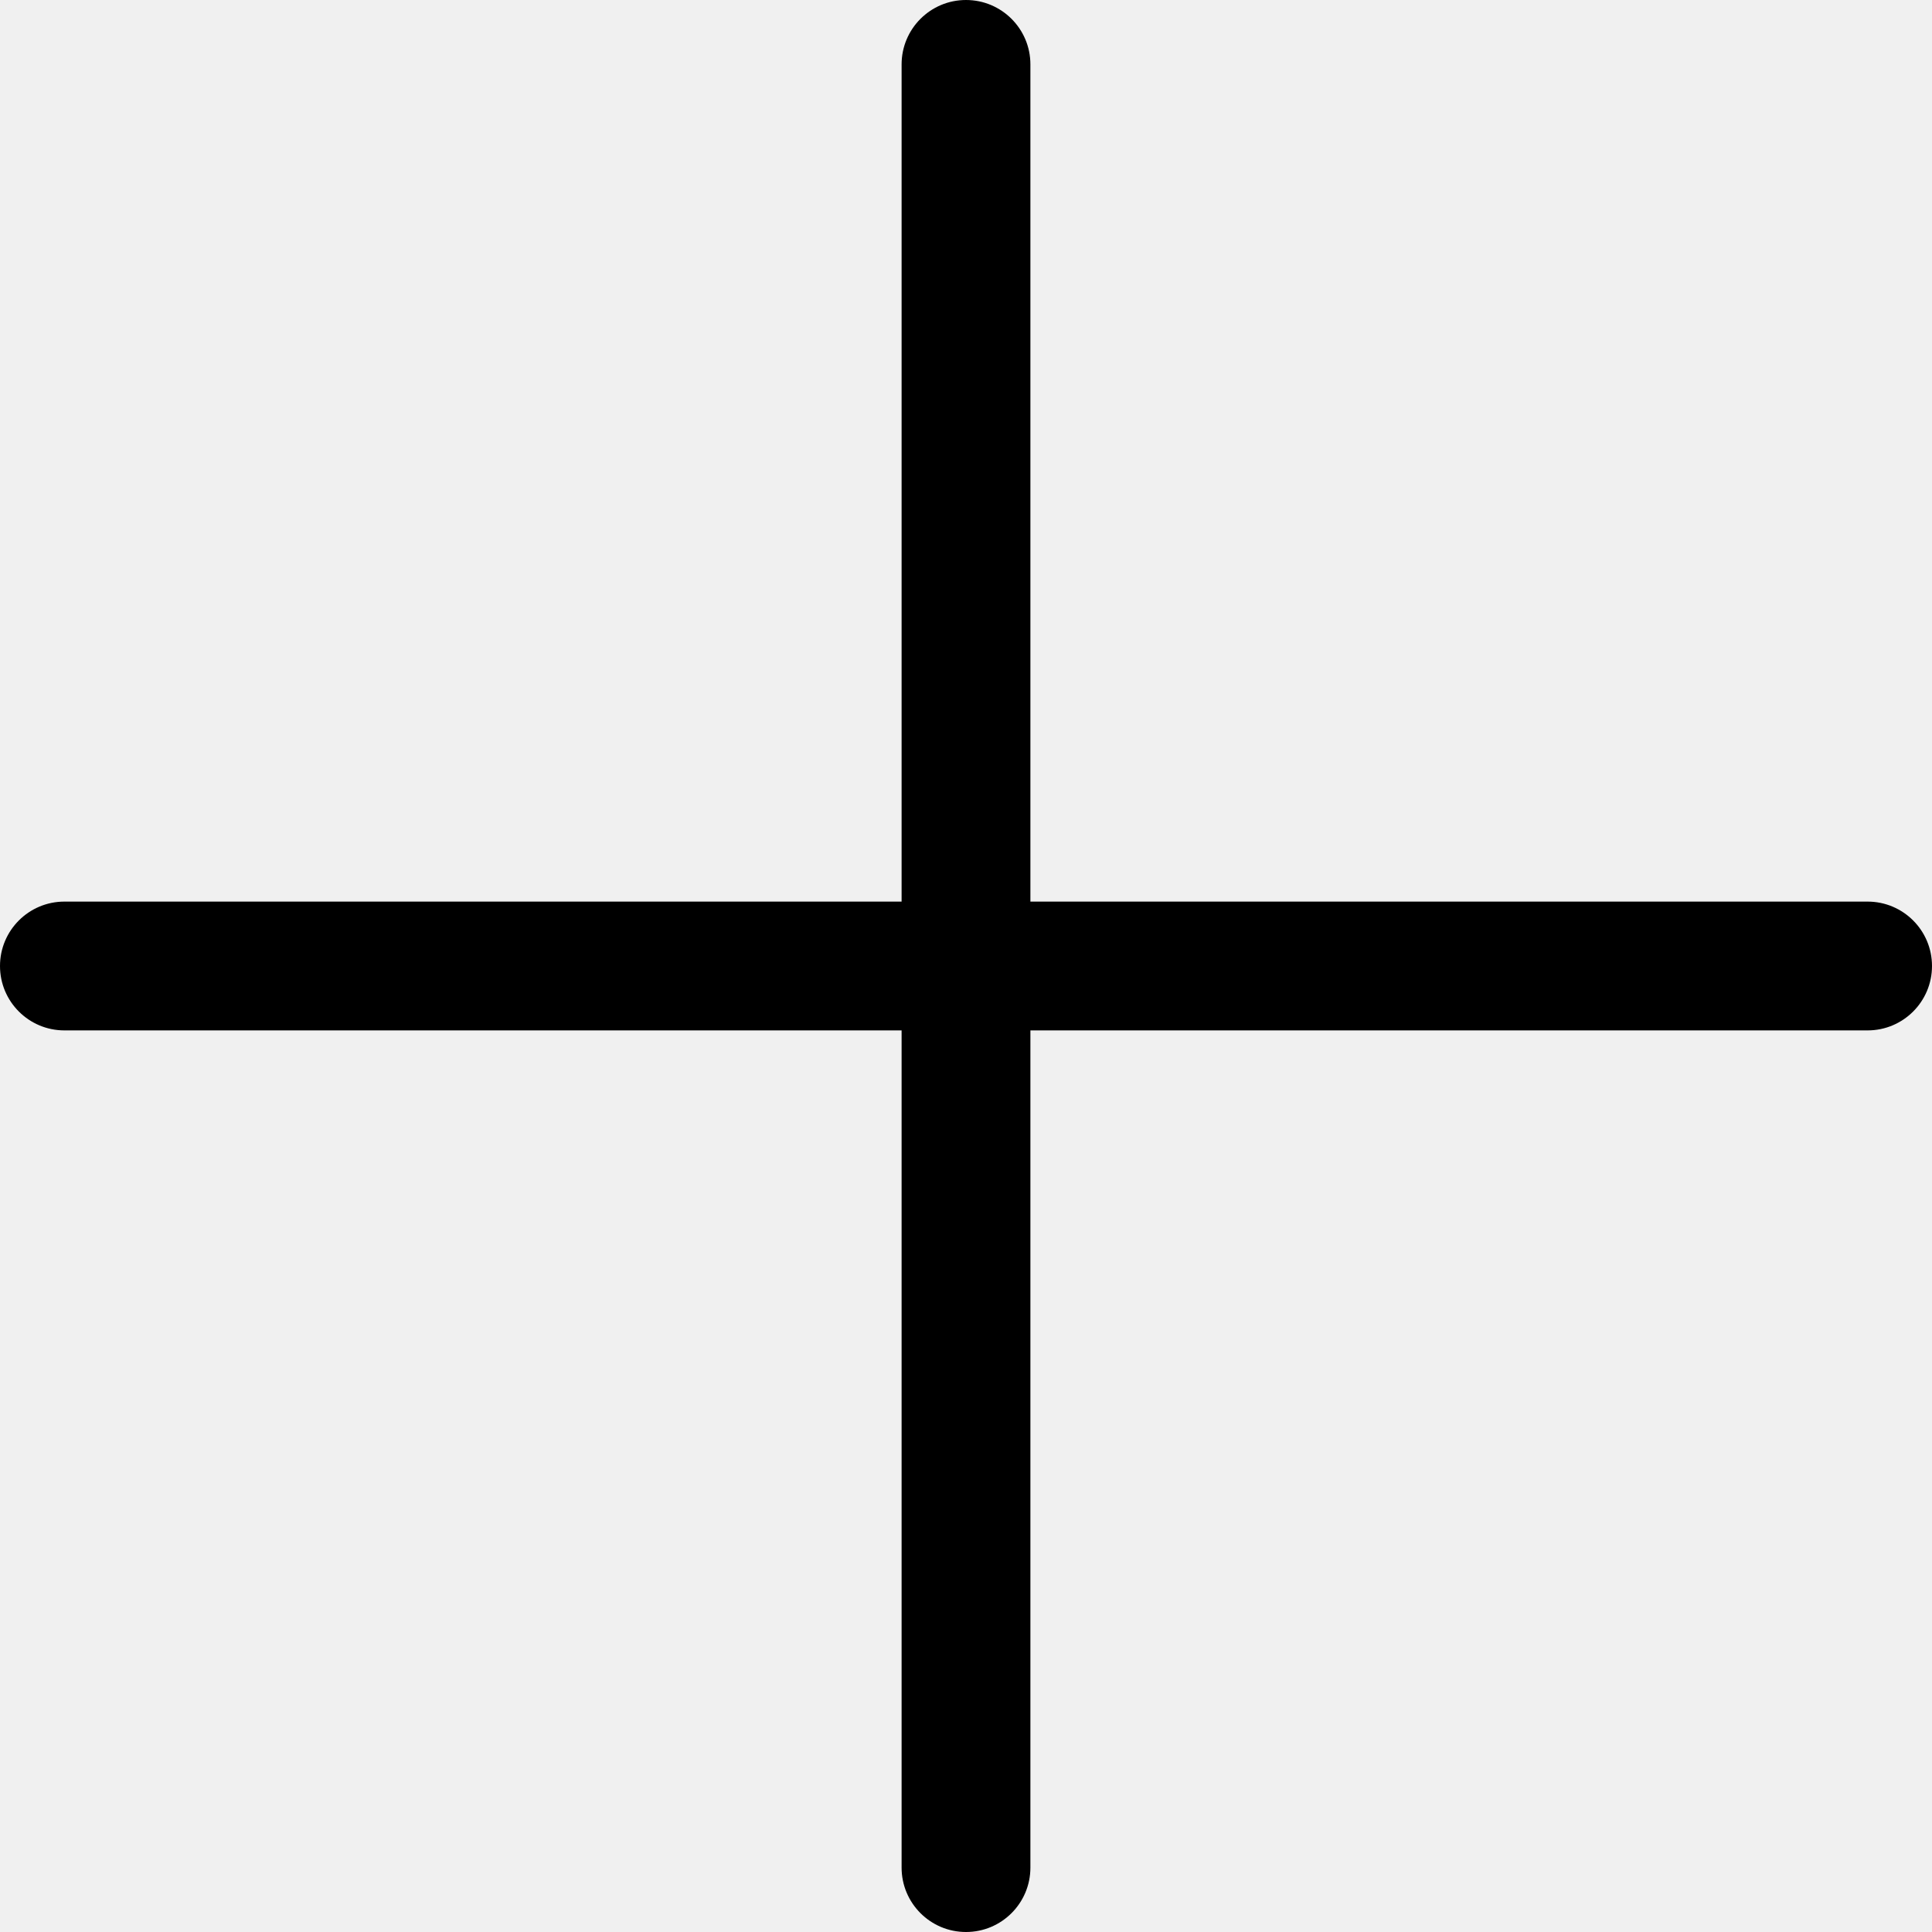
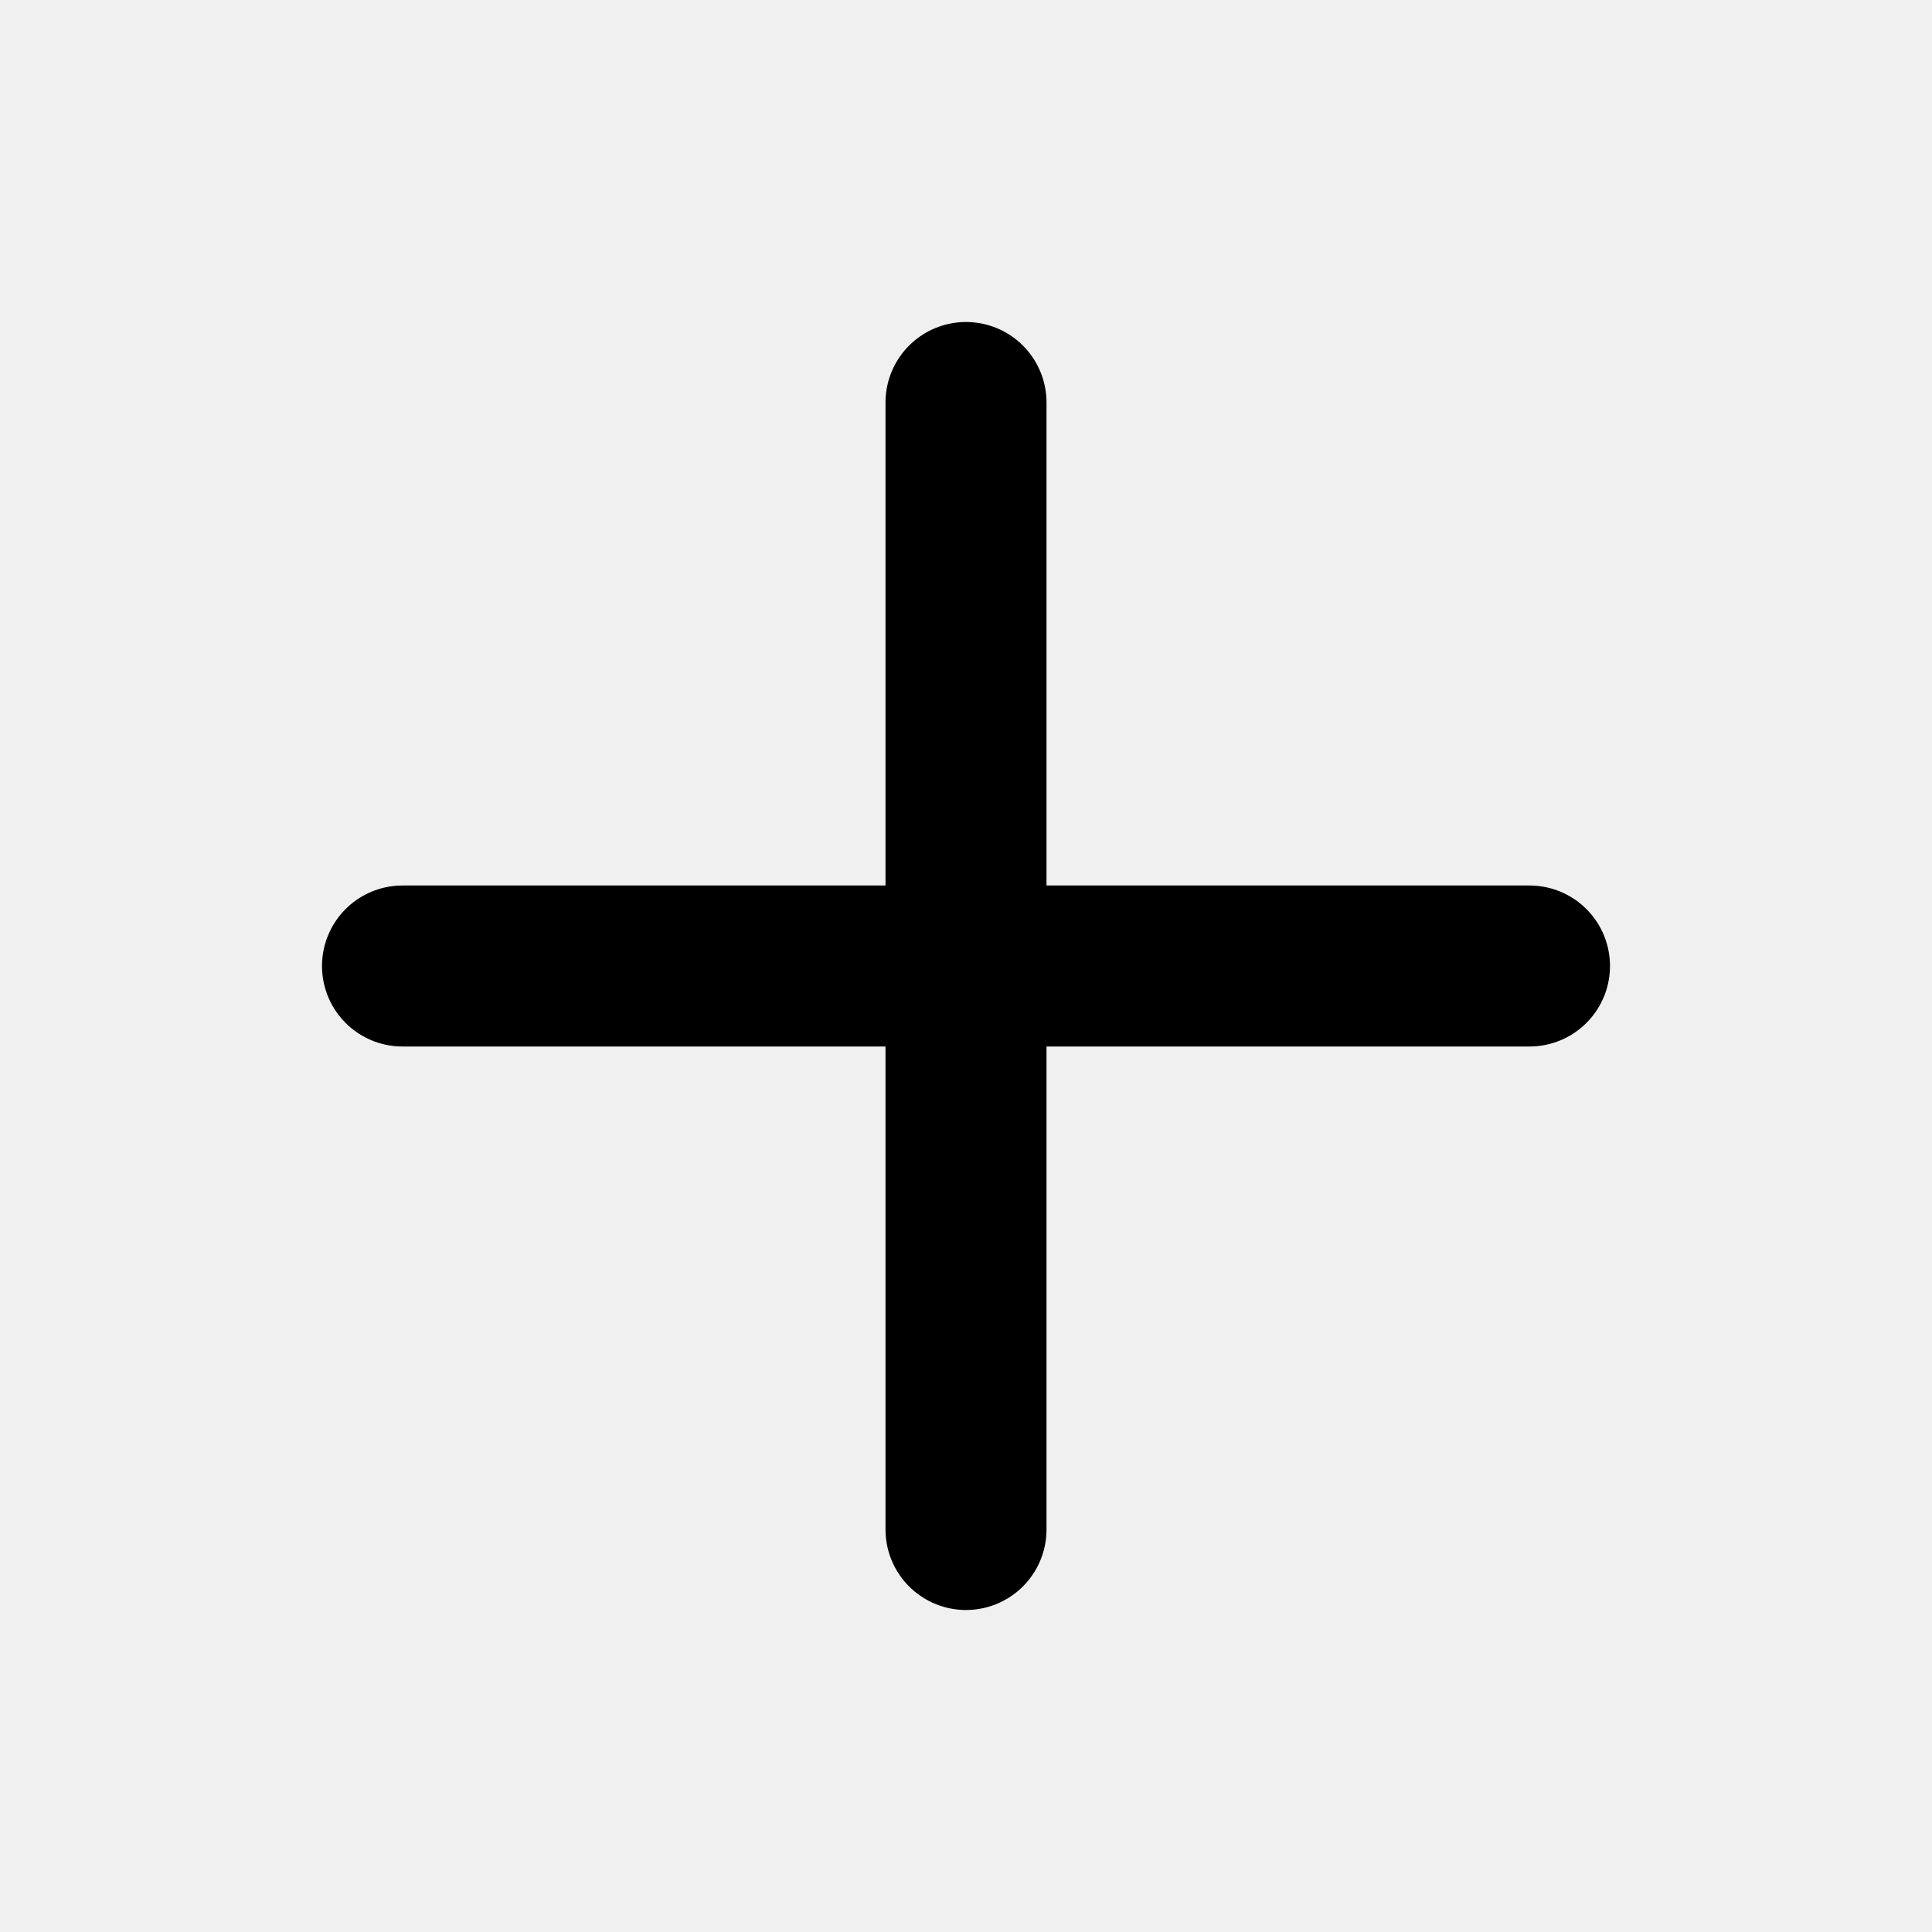
- <svg xmlns="http://www.w3.org/2000/svg" width="90" height="90" viewBox="0 0 90 90" fill="none">
-   <g clip-path="url(#clip0_5615_71719)">
-     <path d="M45 0C46.657 0 48 1.343 48 3V42H87C88.657 42 90 43.343 90 45C90 46.657 88.657 48 87 48H48V87C48 88.657 46.657 90 45 90C43.343 90 42 88.657 42 87V48H3C1.343 48 0 46.657 0 45C0 43.343 1.343 42 3 42H42V3C42 1.343 43.343 0 45 0Z" fill="black" />
-   </g>
-   <defs>
-     <clipPath id="clip0_5615_71719">
-       <rect width="90" height="90" fill="white" />
-     </clipPath>
-   </defs>
+ <svg xmlns="http://www.w3.org/2000/svg" width="24" height="24" viewBox="0 0 24 24" fill="none" stroke="currentColor" stroke-width="2" stroke-linecap="round" stroke-linejoin="round" class="lucide lucide-plus-icon lucide-plus">
+   <path d="M5 12h14" />
+   <path d="M12 5v14" />
</svg>
